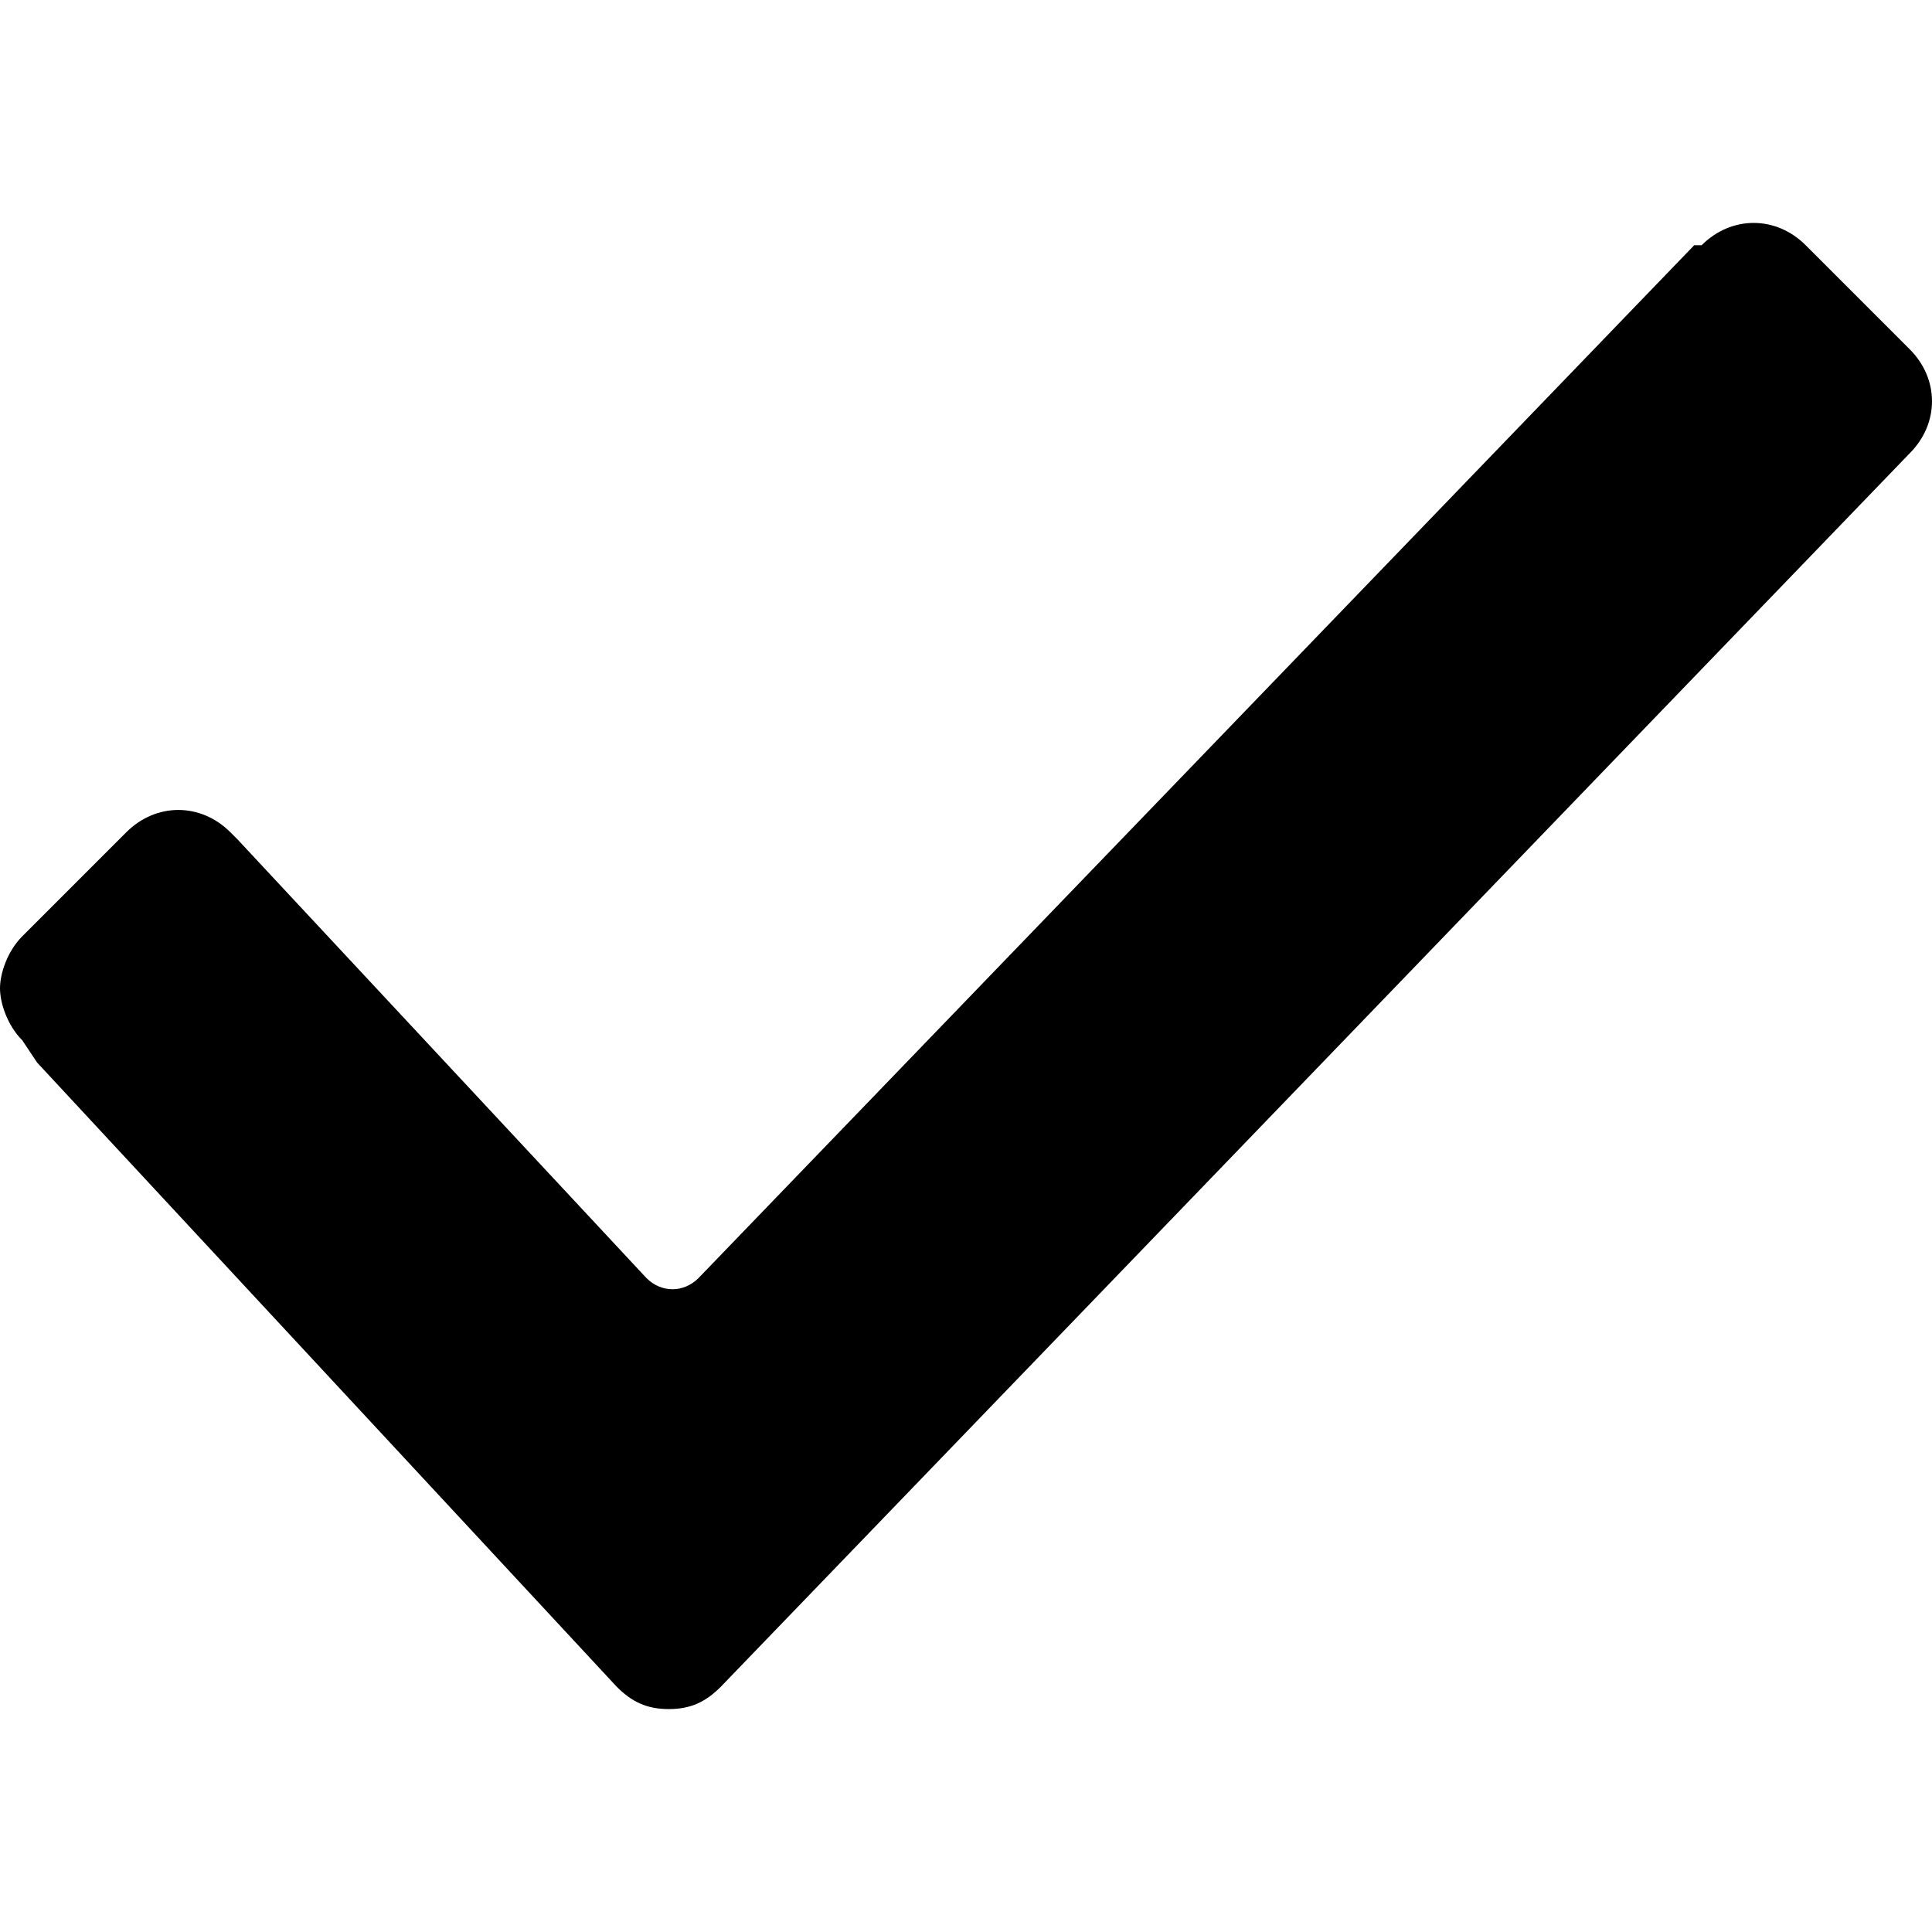
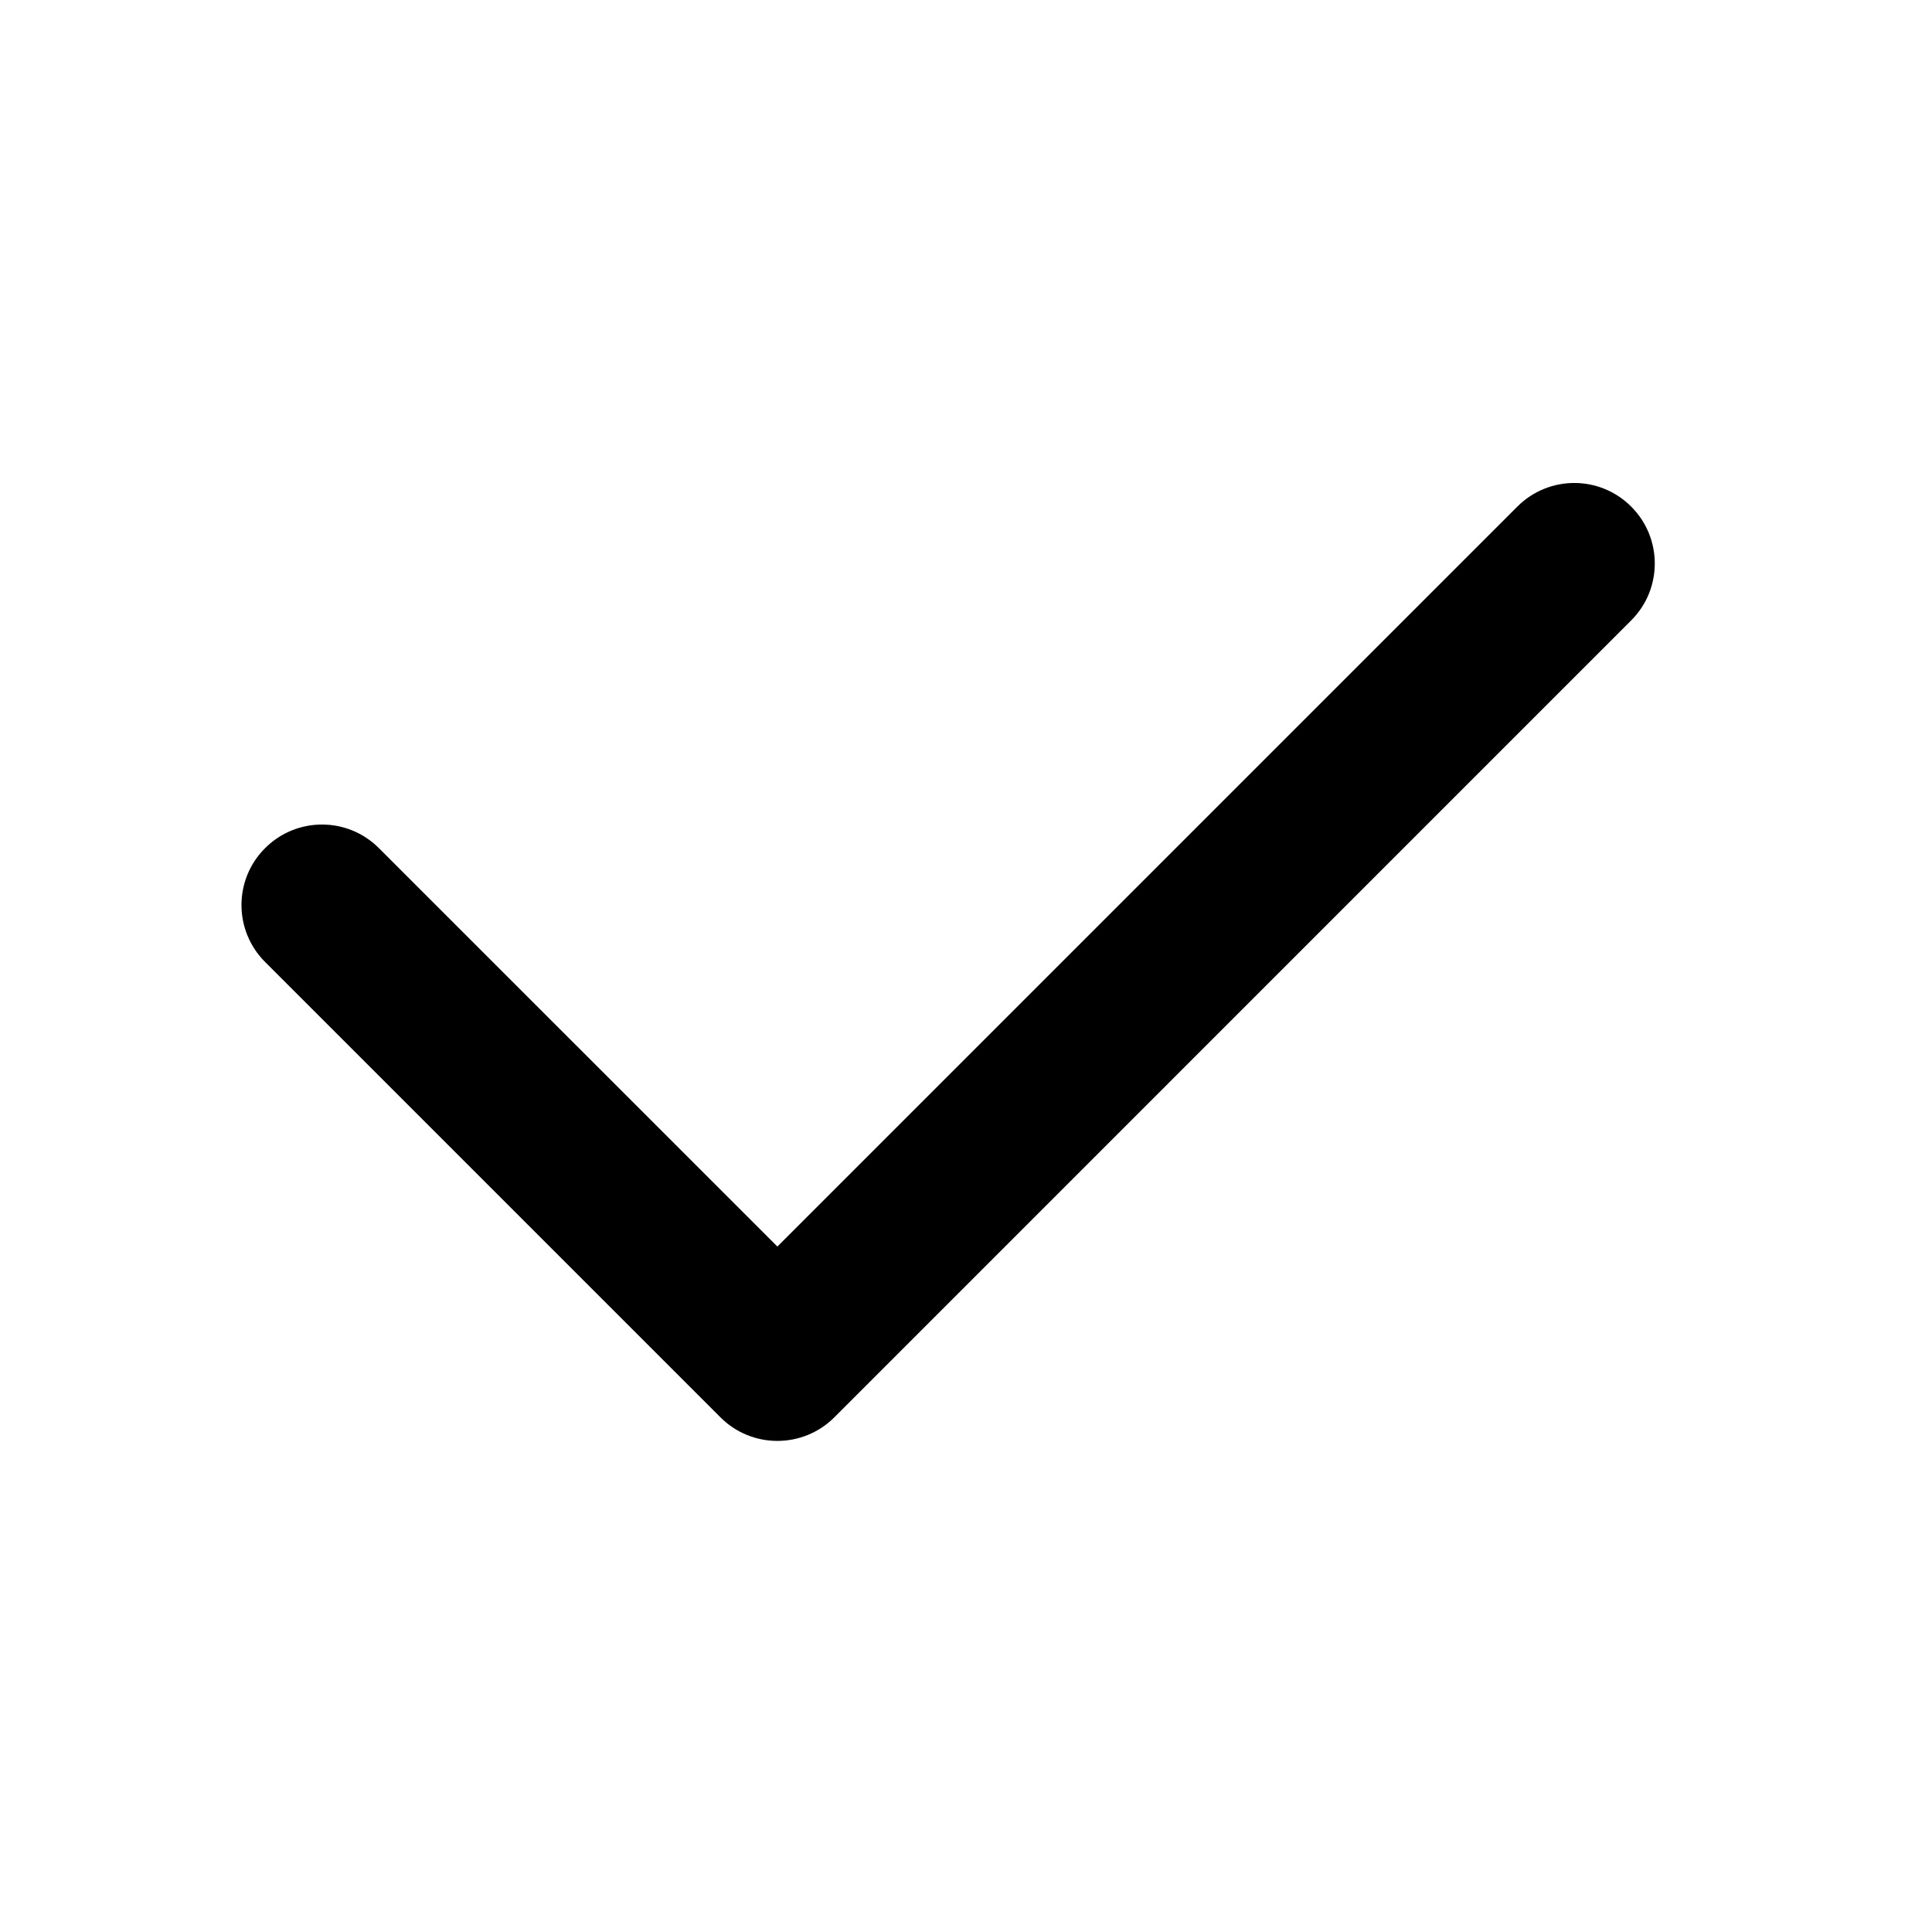
- <svg xmlns="http://www.w3.org/2000/svg" version="1.1" viewBox="0 0 26 26" enable-background="new 0 0 26 26">
-   <path d="m.3,14c-0.2-0.2-0.3-0.5-0.3-0.7s0.1-0.5 0.3-0.7l1.4-1.4c0.4-0.4 1-0.4 1.4,0l.1,.1 5.5,5.9c0.2,0.2 0.5,0.2 0.7,0l13.4-13.9h0.1v-8.88178e-16c0.4-0.4 1-0.4 1.4,0l1.4,1.4c0.4,0.4 0.4,1 0,1.4l0,0-16,16.6c-0.2,0.2-0.4,0.3-0.7,0.3-0.3,0-0.5-0.1-0.7-0.3l-7.8-8.4-.2-.3z" />
+ <svg xmlns="http://www.w3.org/2000/svg" width="24" height="24" viewBox="0 0 24 24">
+   <path d="M8.95 17.607C9.34 17.997 9.973 17.997 10.364 17.607L20.263 7.707C20.654 7.317 20.654 6.683 20.263 6.293C19.873 5.902 19.24 5.902 18.849 6.293L9.657 15.485L4.707 10.536C4.317 10.145 3.683 10.145 3.293 10.536C2.902 10.926 2.902 11.559 3.293 11.95L8.95 17.607Z" />
</svg>
